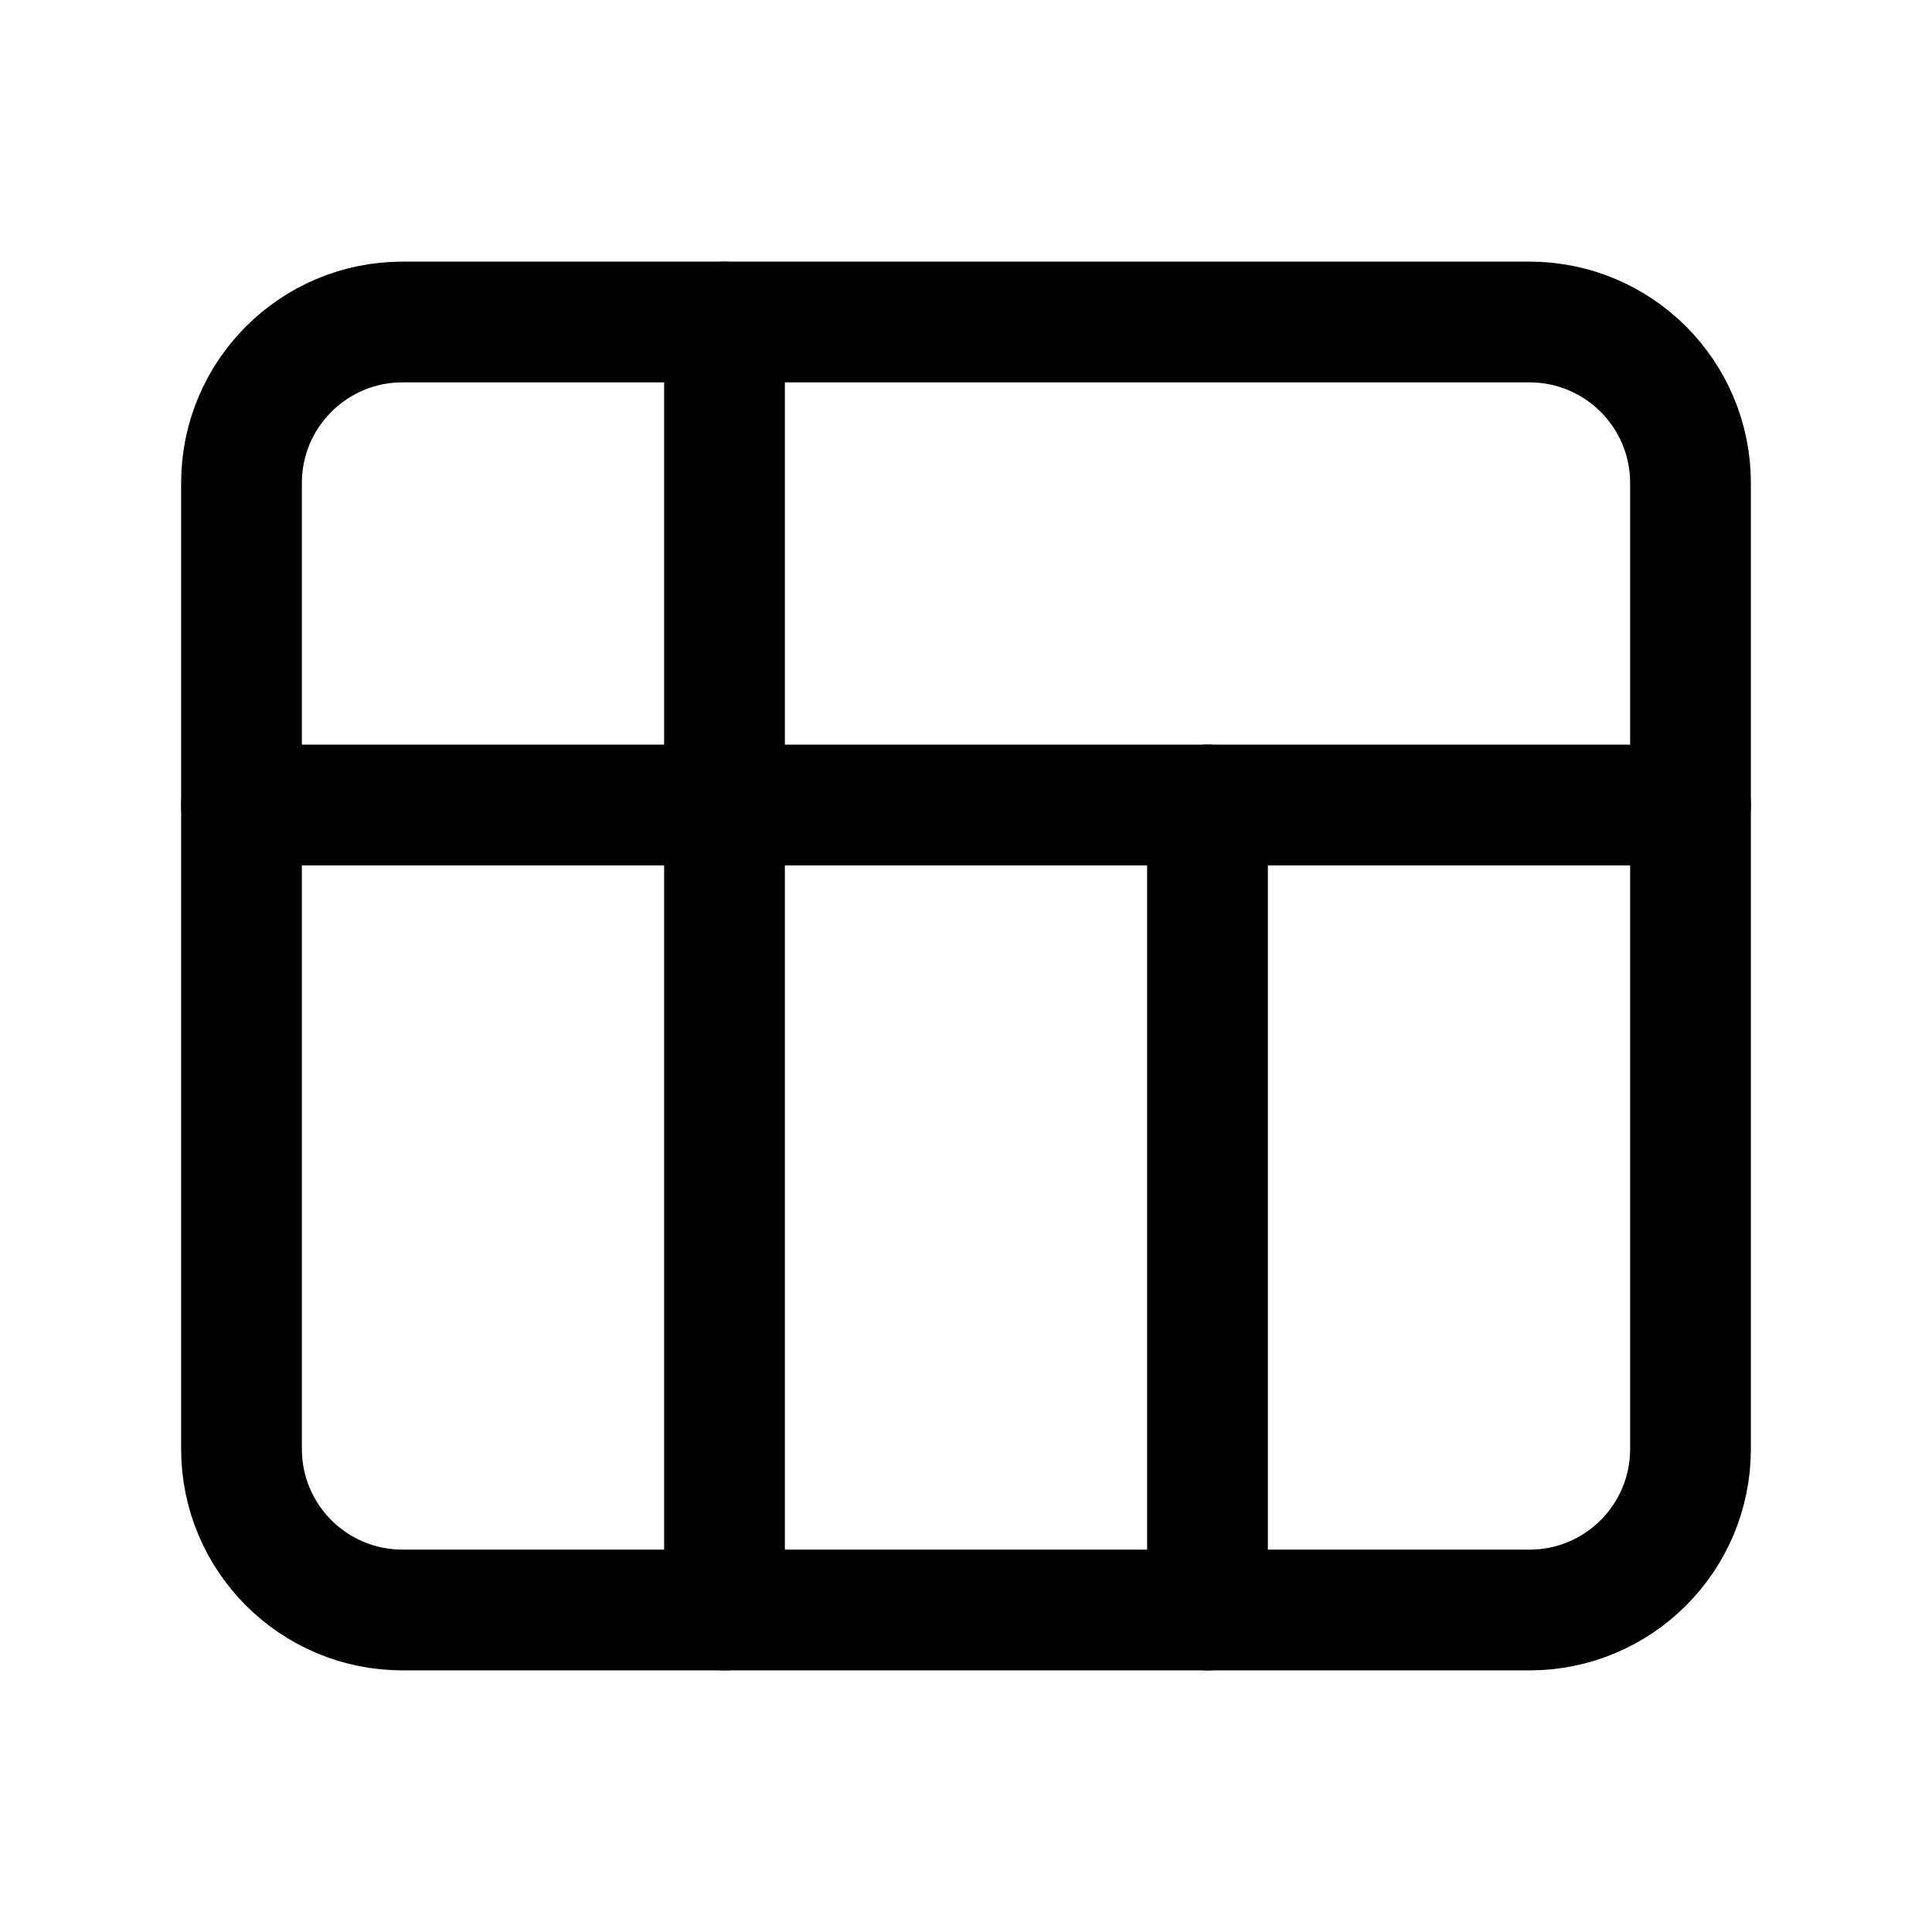
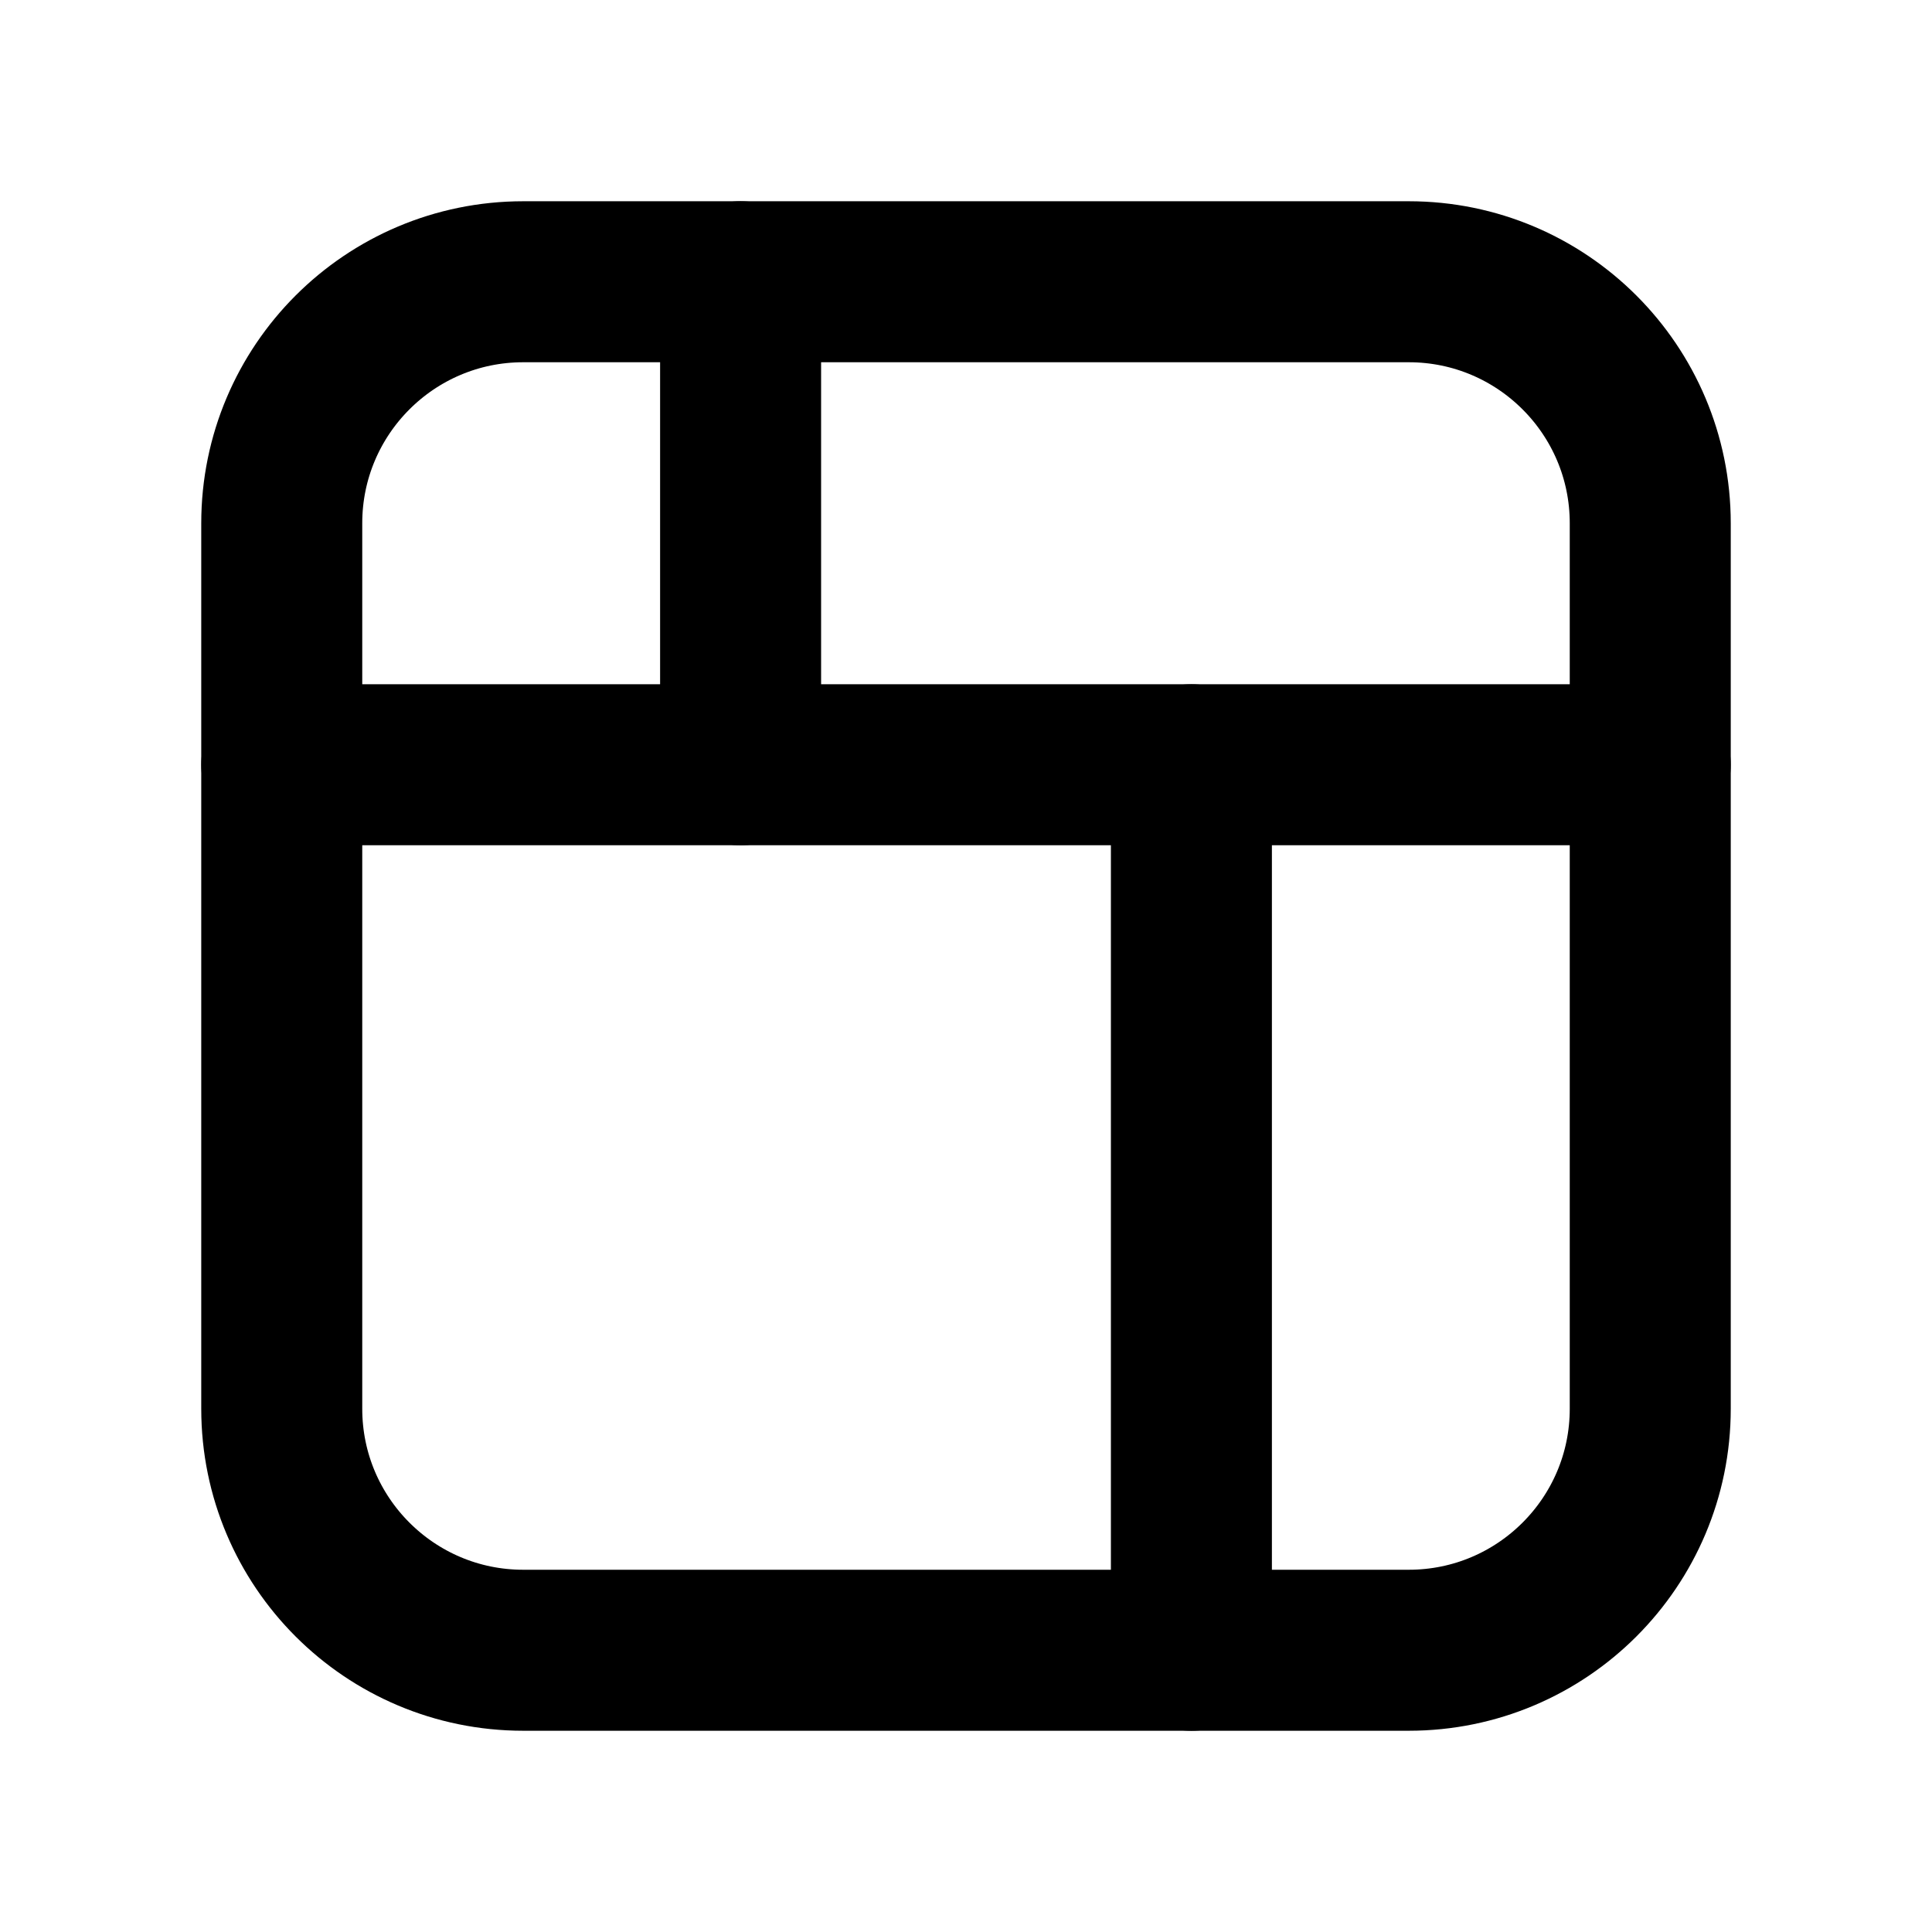
- <svg xmlns="http://www.w3.org/2000/svg" viewBox="0 0 24 24" fill="none" stroke="currentColor" stroke-width="1.5" stroke-linecap="round" stroke-linejoin="round">
-   <rect x="3" y="4" width="18" height="16" rx="2" />
-   <line x1="3" y1="10" x2="21" y2="10" />
-   <line x1="9" y1="4" x2="9" y2="20" />
-   <line x1="15" y1="10" x2="15" y2="20" />
+ <svg xmlns="http://www.w3.org/2000/svg" viewBox="0 0 24 24" fill="none" stroke="currentColor" stroke-width="2" stroke-linecap="round" stroke-linejoin="round">
+   <rect x="3.5" y="3.5" width="17" height="17" rx="3" />
+   <path d="M3.5 9.5h17" />
+   <path d="M9.2 3.5v6" />
+   <path d="M14.8 9.5v11" />
</svg>
